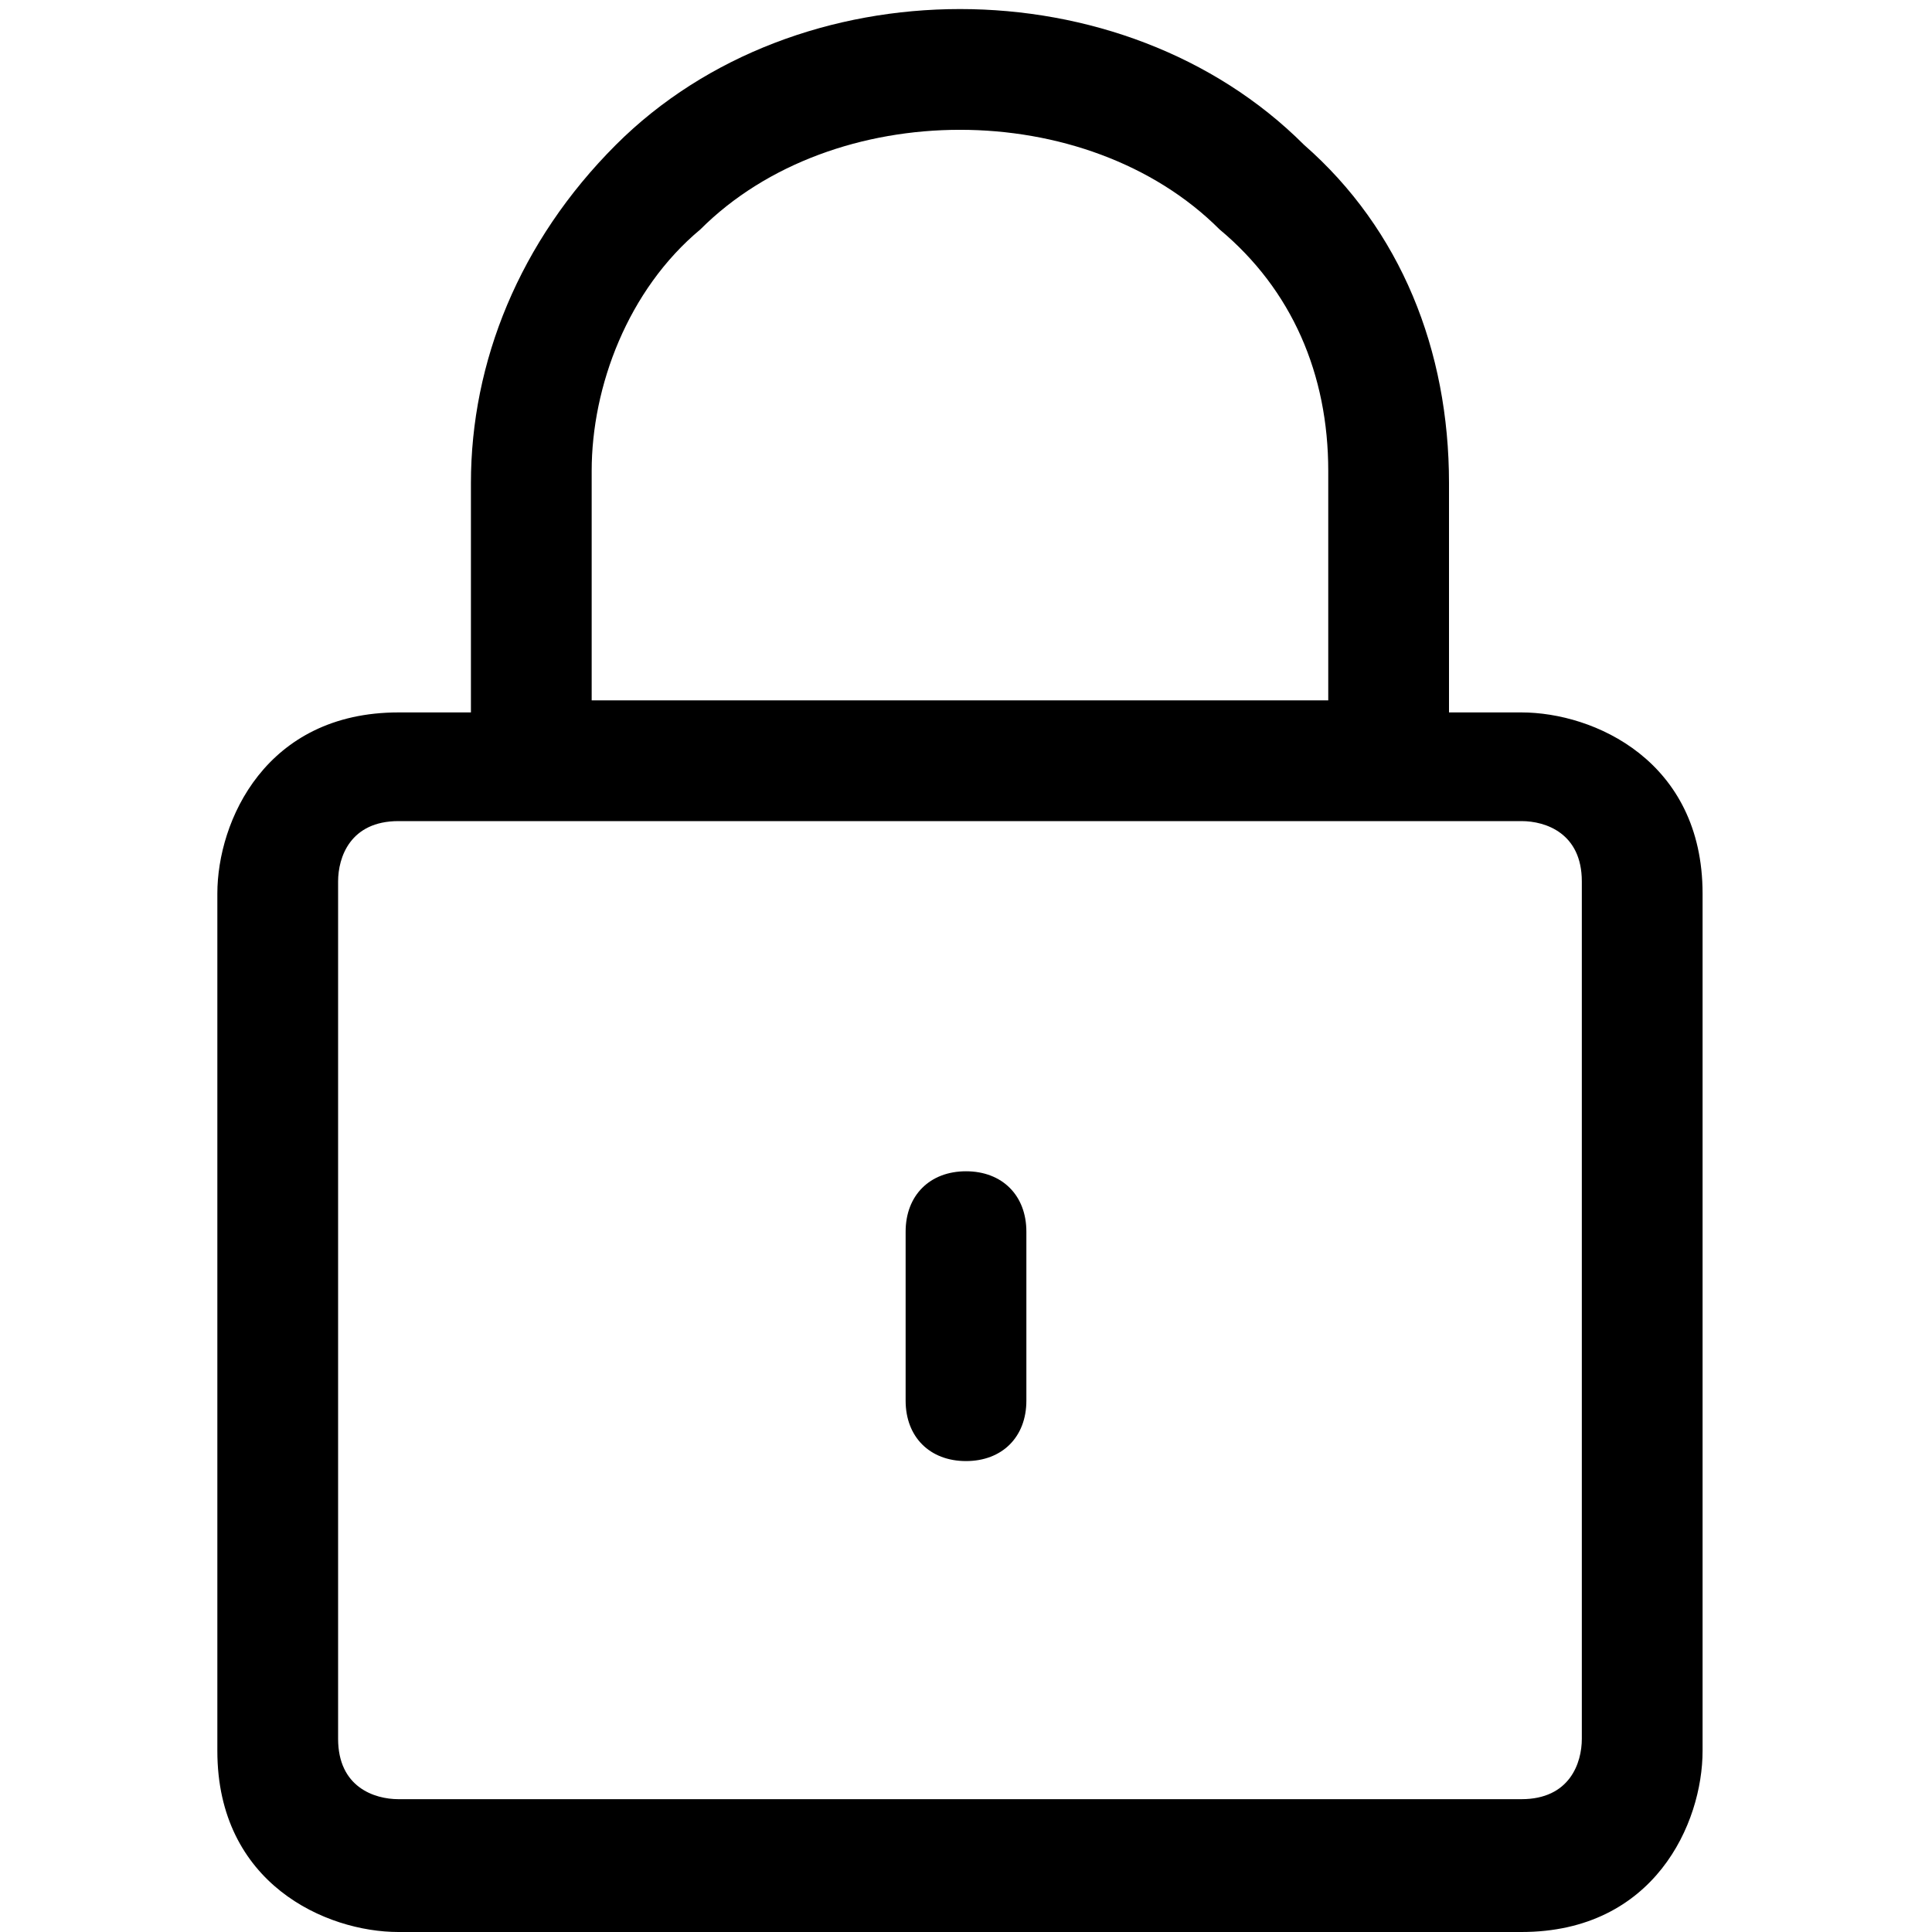
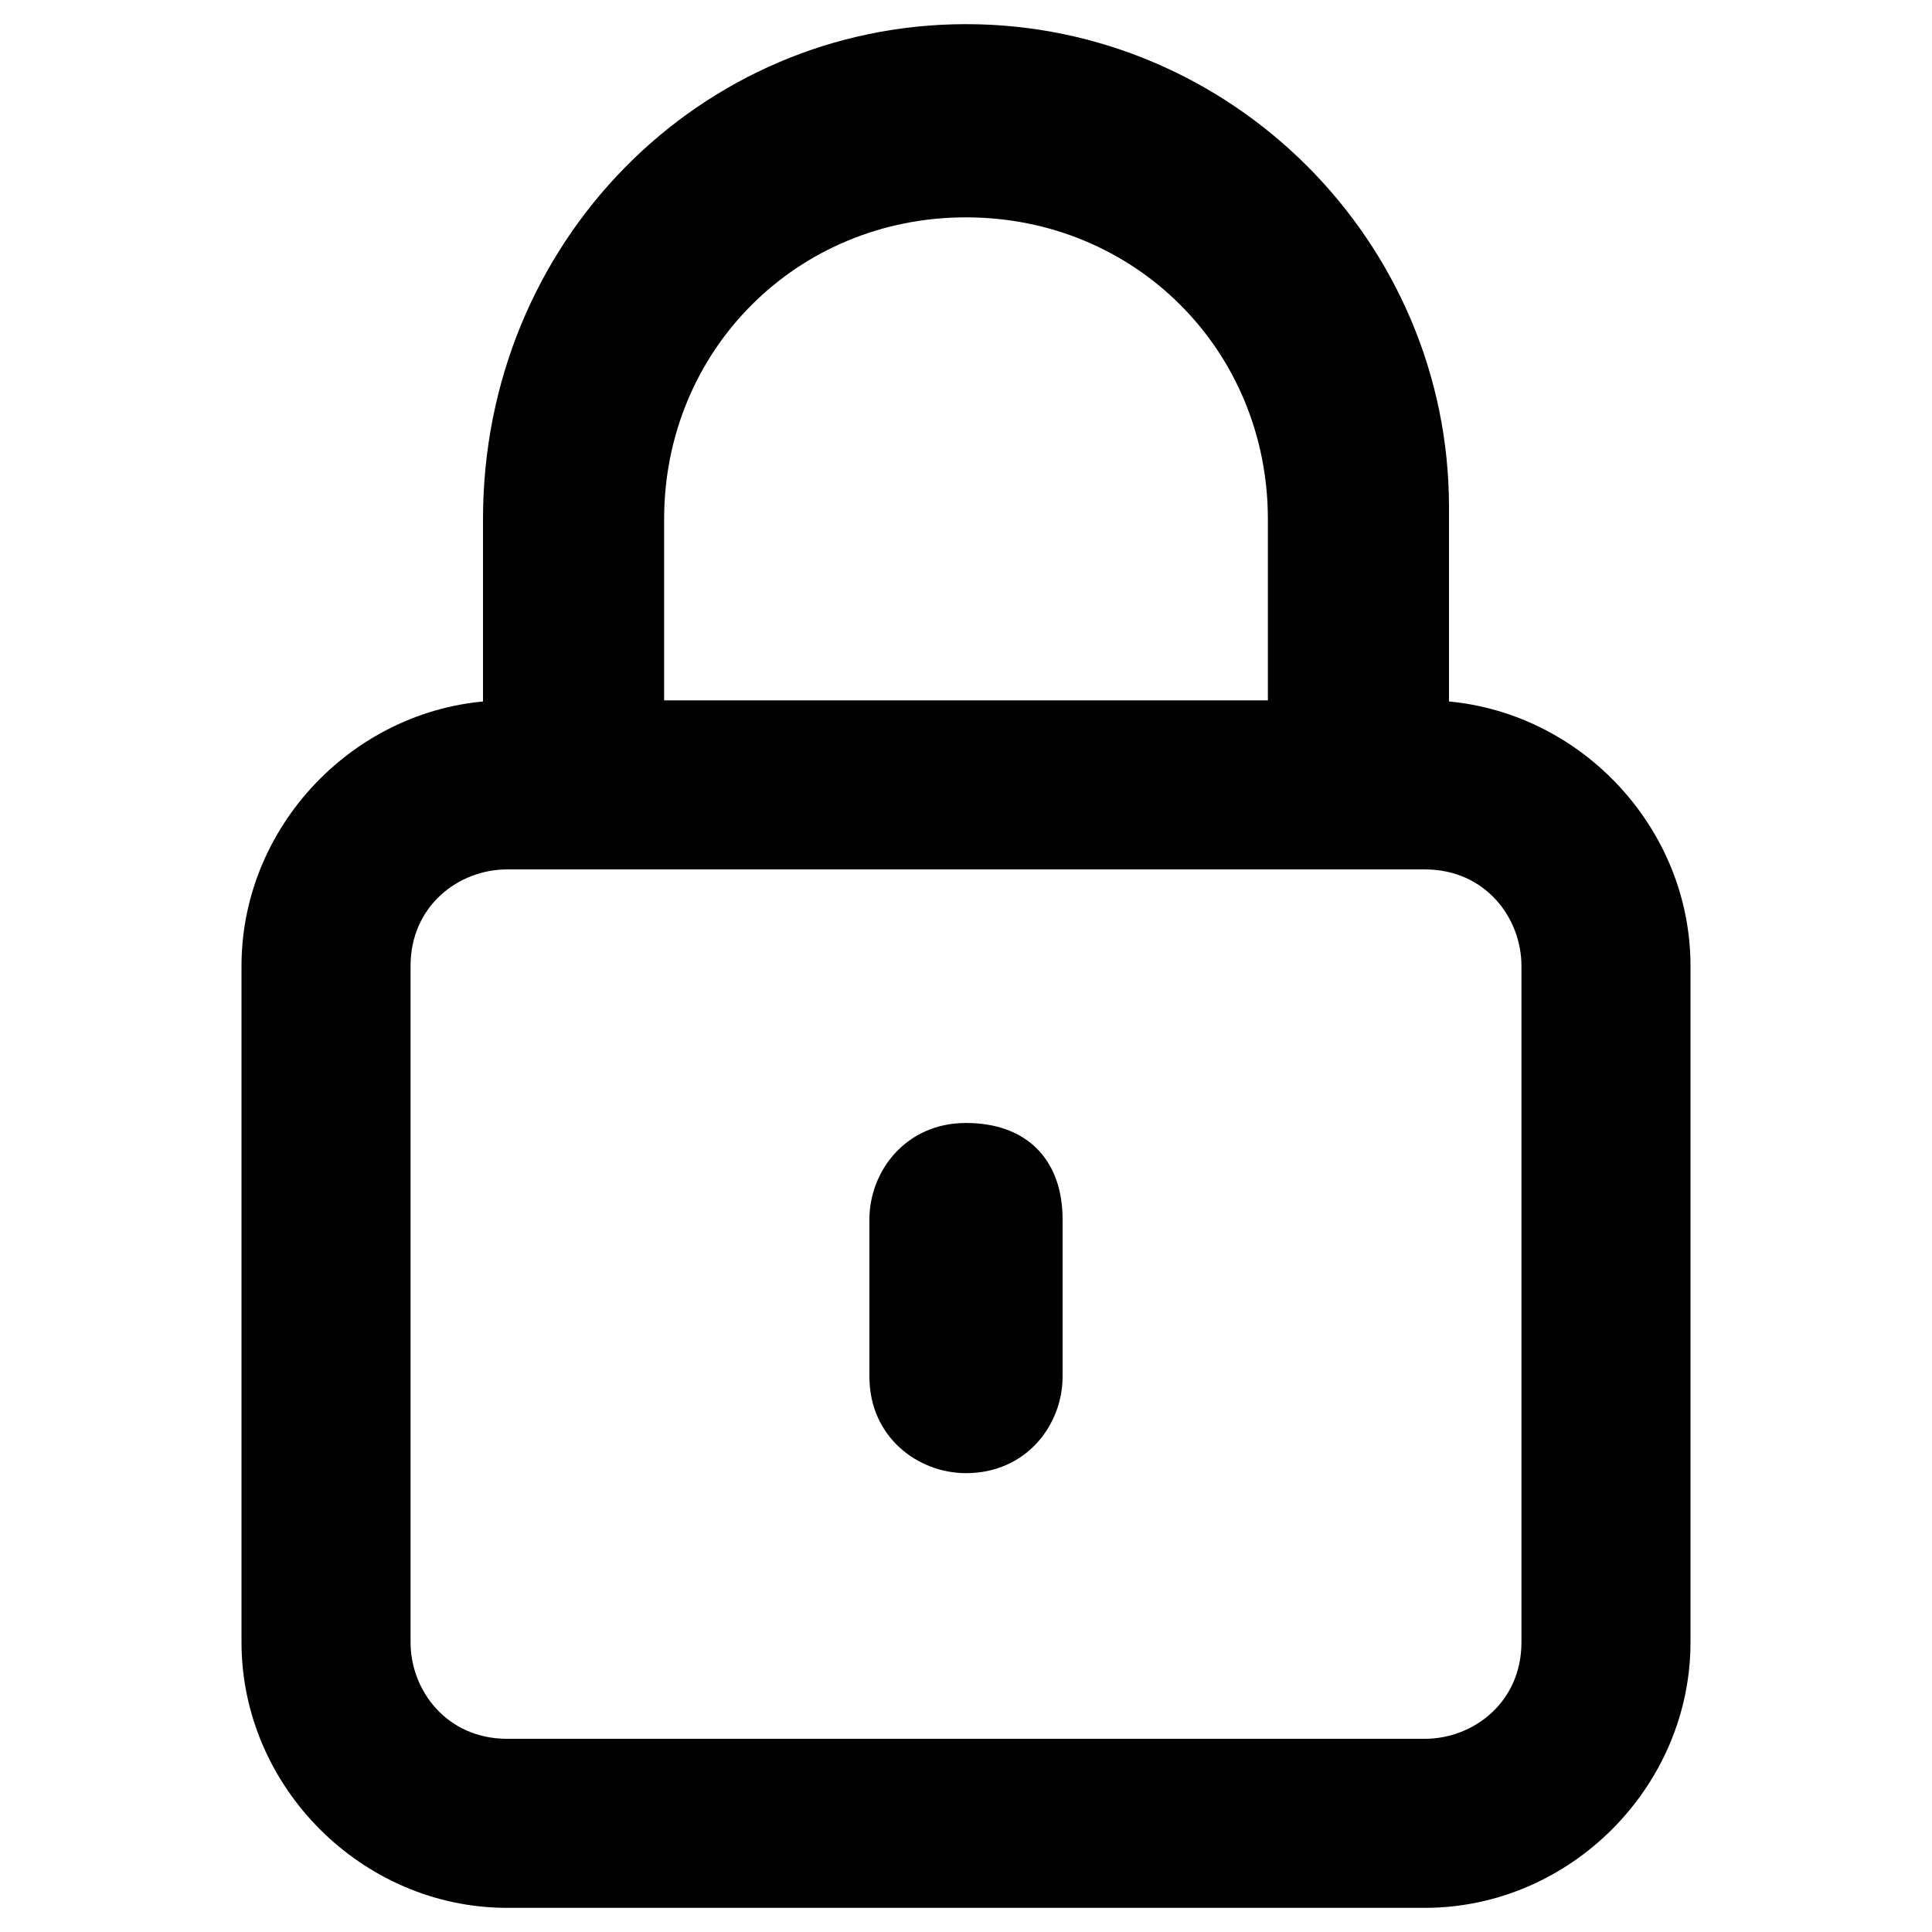
- <svg xmlns="http://www.w3.org/2000/svg" viewBox="0 0 16 16">
-   <path d="M12.7,16H3.3c-.6,0-1.5-.4-1.5-1.5v-7.1c0-.6.4-1.5,1.5-1.5h.6v-1.9c0-1,.4-2,1.2-2.8,1.5-1.5,4.2-1.5,5.7,0,.8.7,1.2,1.7,1.2,2.8v1.9h.6c.6,0,1.5.4,1.5,1.5v7.1c0,.6-.4,1.5-1.5,1.5ZM4.4,6.8h-1.1c-.4,0-.5.3-.5.5v7.1c0,.4.3.5.5.5h9.3c.4,0,.5-.3.5-.5v-7.1c0-.4-.3-.5-.5-.5H4.4ZM4.9,5.8h6.1v-1.9c0-.8-.3-1.5-.9-2-1.1-1.1-3.2-1.1-4.3,0-.6.5-.9,1.3-.9,2v1.9ZM8,12.1c-.3,0-.5-.2-.5-.5v-1.4c0-.3.2-.5.5-.5s.5.2.5.5v1.4c0,.3-.2.5-.5.5Z" />
+ <svg xmlns="http://www.w3.org/2000/svg" id="Layer_1" version="1.1" viewBox="0 0 16 16">
+   <defs>
+     <style>
+       .st0 {
+         fill: #010101;
+       }
+     </style>
+   </defs>
+   <path class="st0" d="M11.8,15.8h-7.6c-1.2,0-2.2-1-2.2-2.2v-5.6c0-1.2,1-2.2,2.2-2.2h7.6c1.2,0,2.2,1,2.2,2.2v5.6c0,1.2-1,2.2-2.2,2.2ZM4.2,7.2c-.4,0-.8.3-.8.8v5.6c0,.4.3.8.8.8h7.6c.4,0,.8-.3.8-.8v-5.6c0-.4-.3-.8-.8-.8h-7.6Z" />
+   <path class="st0" d="M12,6.5h-1.5v-2.2c0-1.4-1.1-2.5-2.5-2.5s-2.5,1.1-2.5,2.5v2.2h-1.5v-2.2C4,2,5.8.2,8,.2s4,1.8,4,4v2.2Z" />
+   <path class="st0" d="M8,12.2c-.4,0-.8-.3-.8-.8v-1.3c0-.4.3-.8.8-.8s.8.3.8.8v1.3c0,.4-.3.8-.8.8Z" />
</svg>
